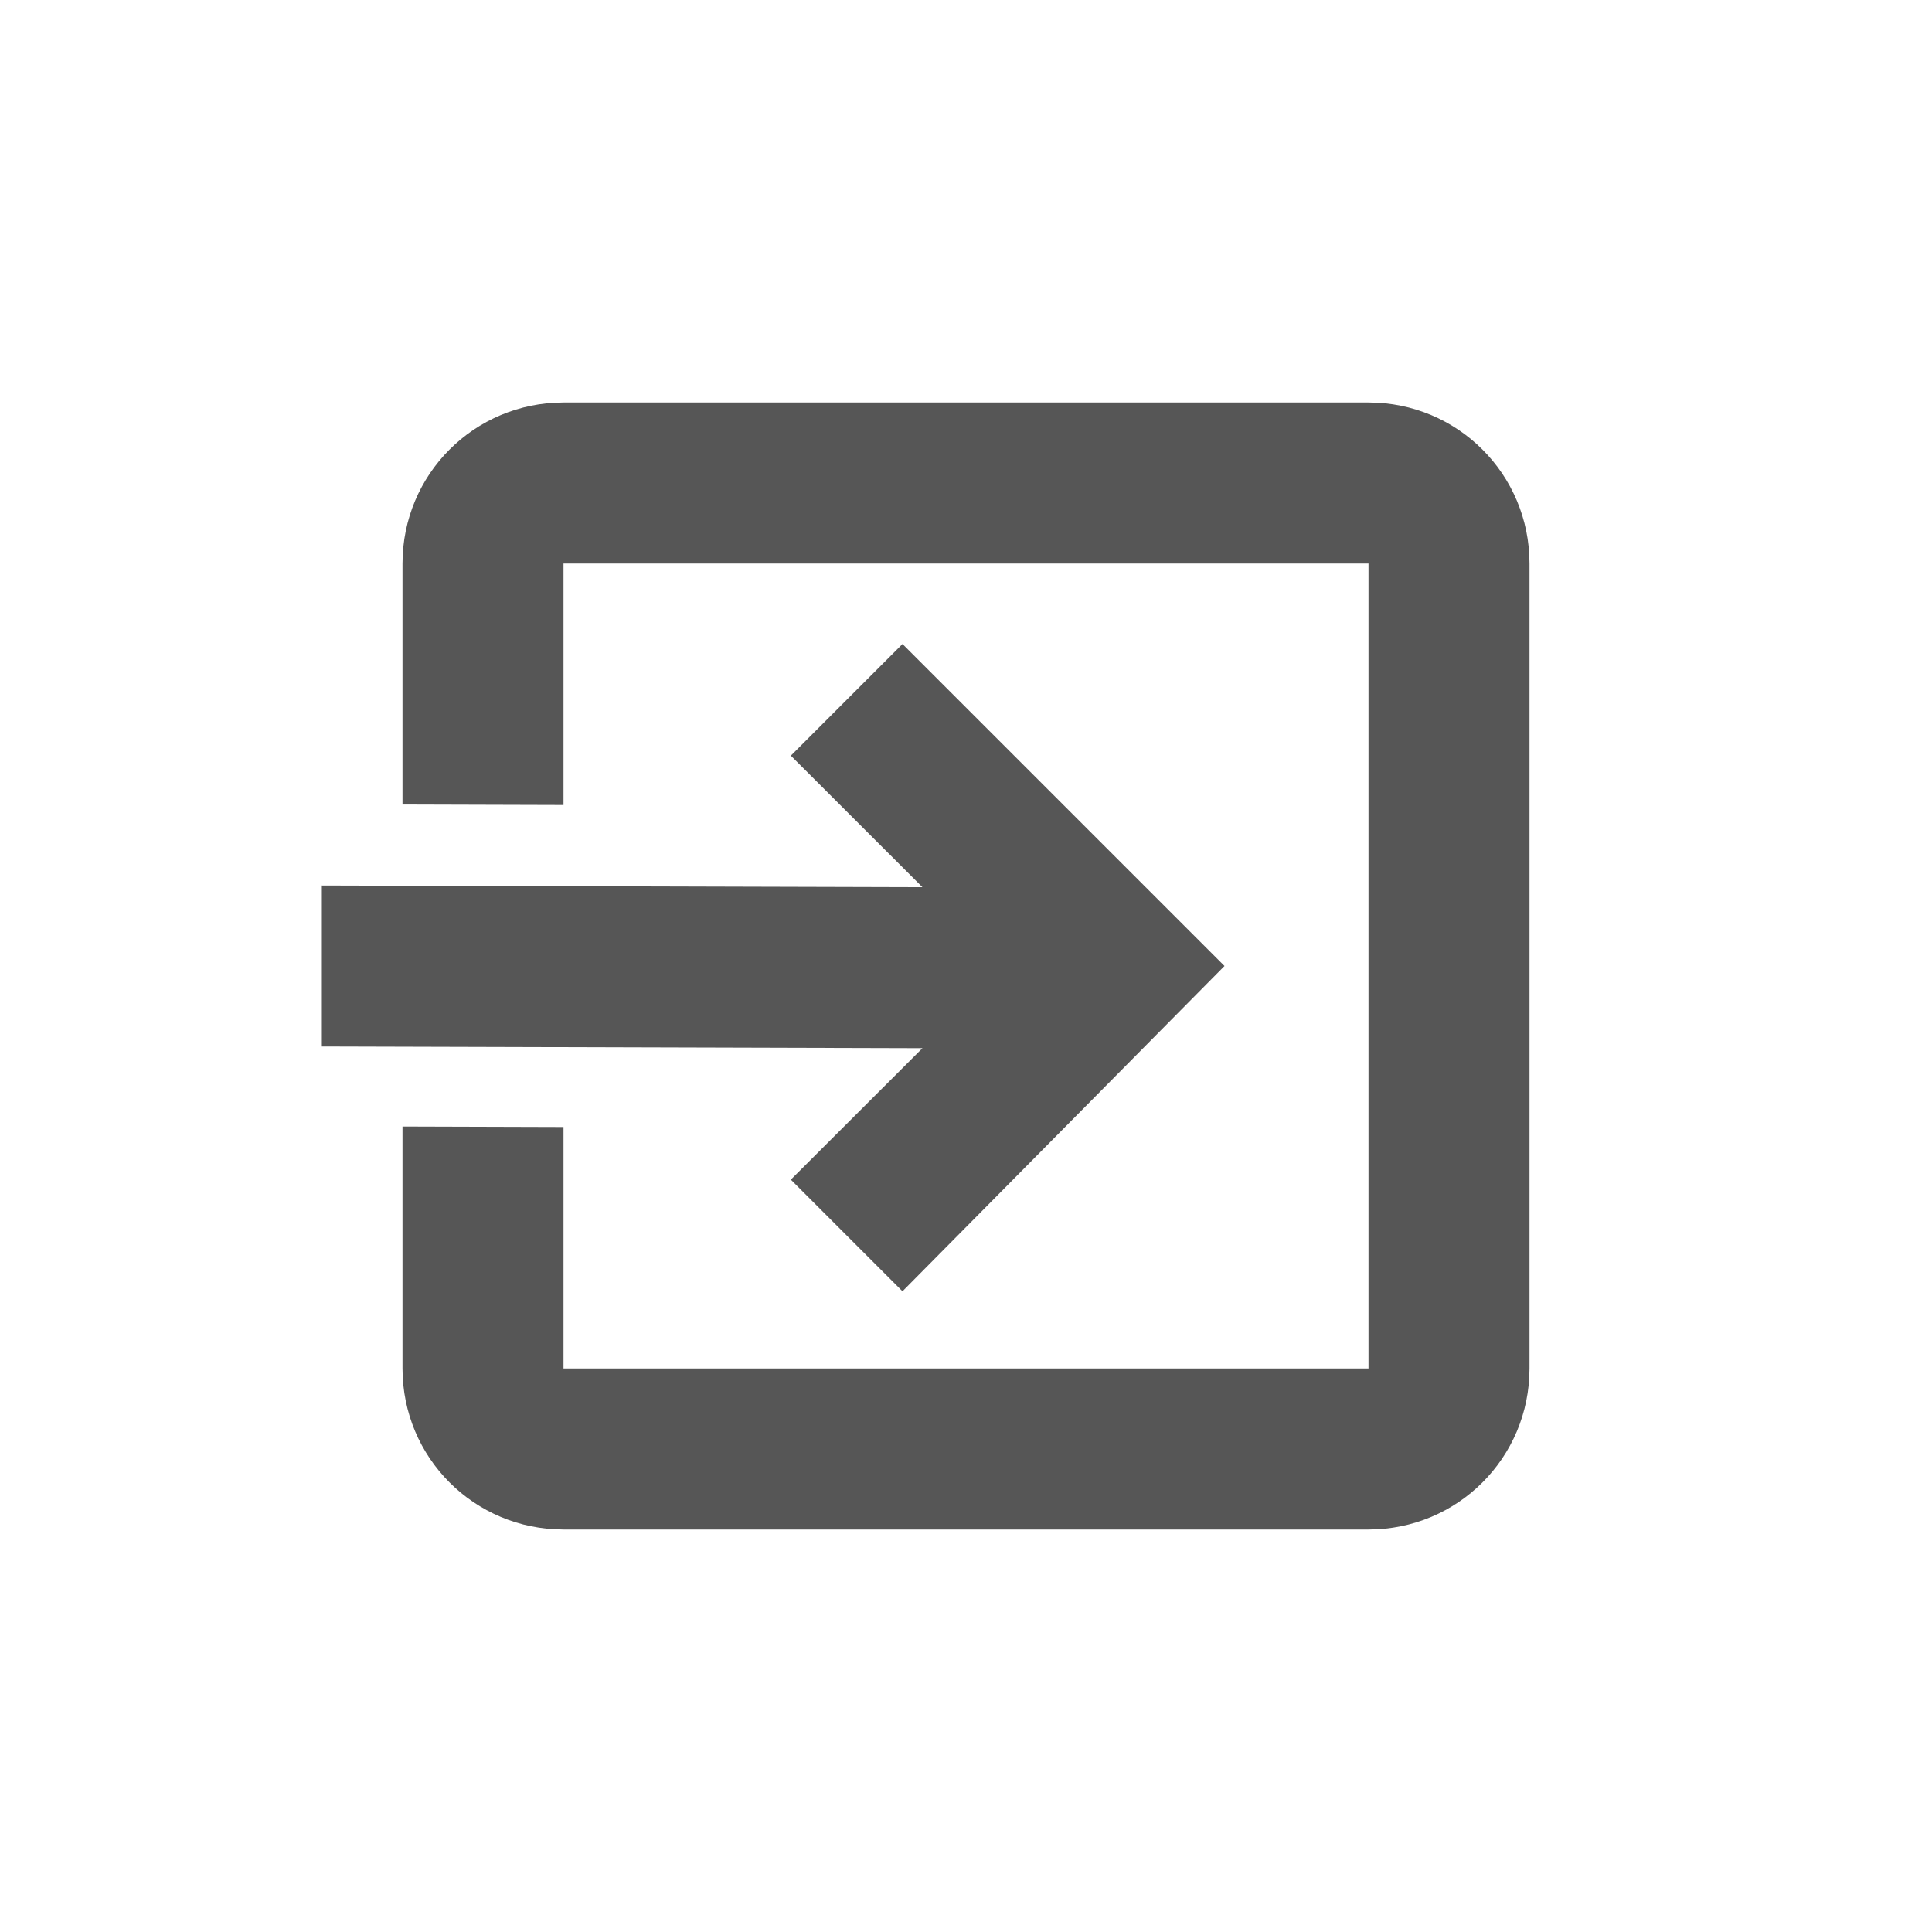
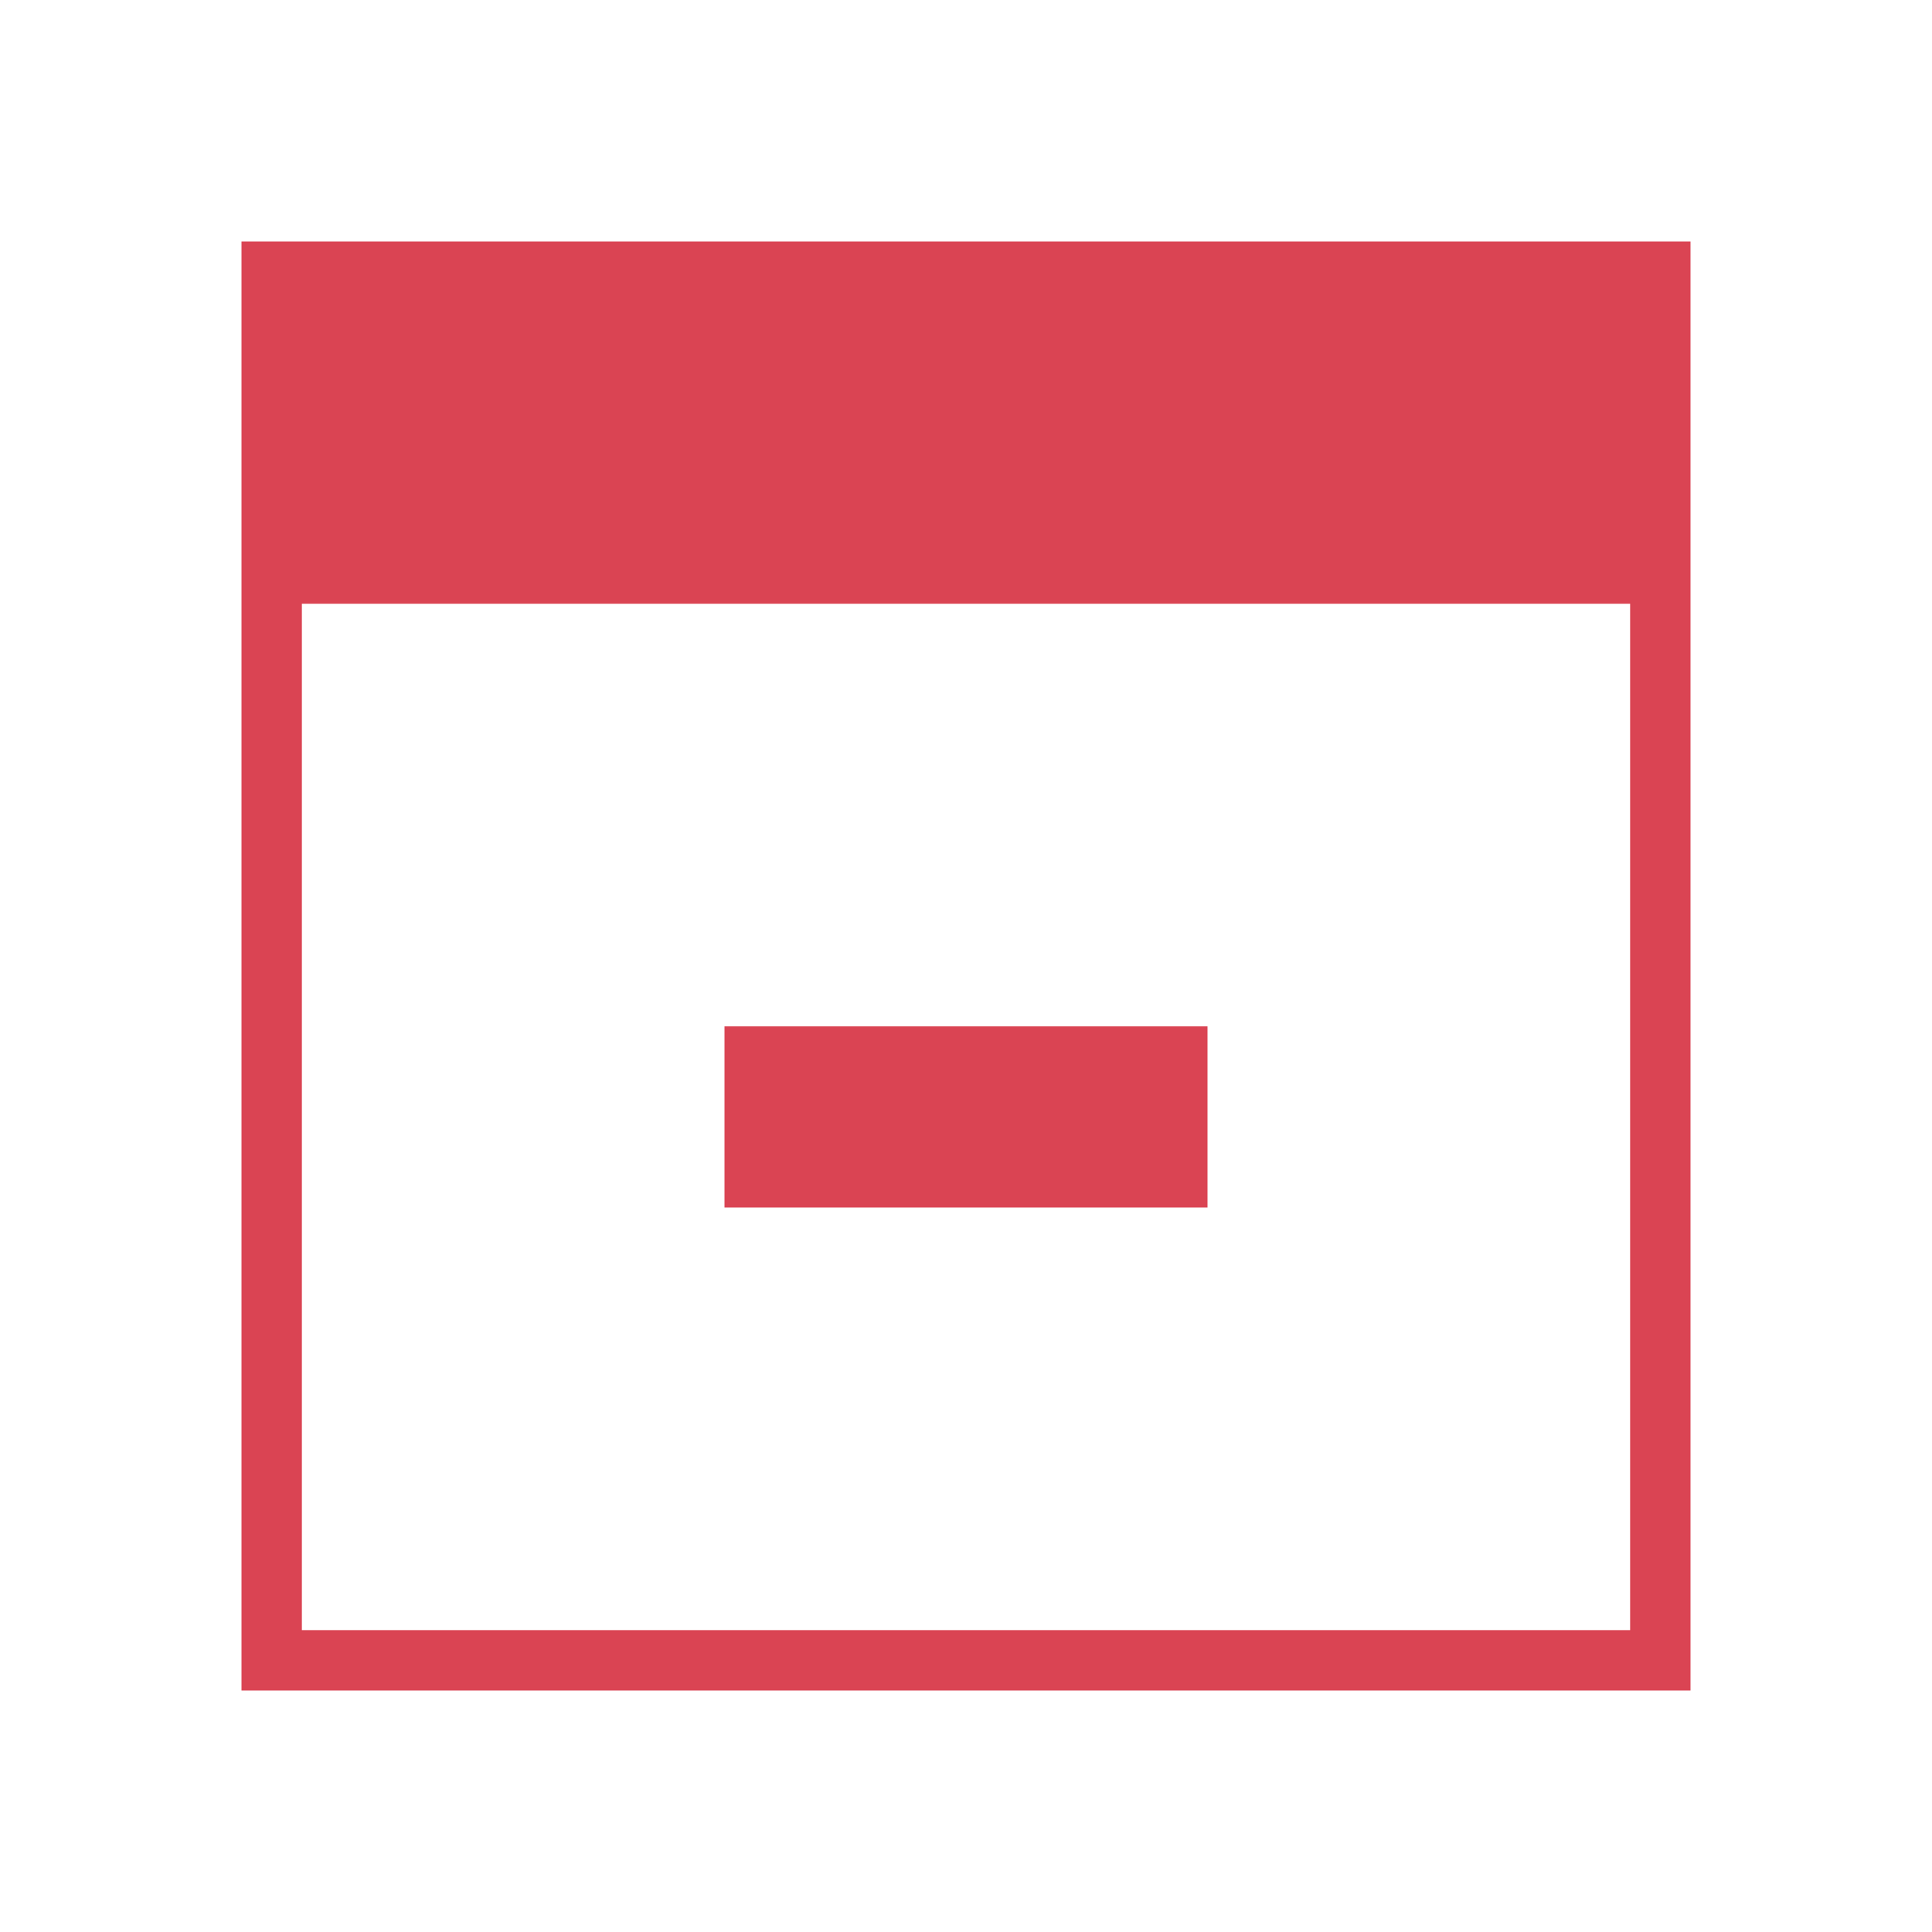
- <svg xmlns="http://www.w3.org/2000/svg" width="24" height="24" viewBox="0 0 24 24">
-   <defs>
-     <style id="current-color-scheme" type="text/css">
-    .ColorScheme-Text { color:#565656; } .ColorScheme-Highlight { color:#5294e2; }
-   </style>
+ <svg xmlns="http://www.w3.org/2000/svg" viewBox="0 0 32 32">
+   <defs id="defs3051">
+     <style type="text/css" id="current-color-scheme">
+             .ColorScheme-NegativeText {
+                 color:#da4453;
+             }
+         </style>
  </defs>
-   <path style="fill:currentColor" class="ColorScheme-Text" d="M 3 1 C 1.892 1 1 1.892 1 3 L 1 5.994 L 3 6 L 3 3 L 13 3 L 13 13 L 3 13 L 3 10 L 1 9.994 L 1 13 C 1 14.108 1.892 15 3 15 L 13 15 C 14.108 15 15 14.108 15 13 L 15 3 C 15 1.892 14.108 1 13 1 L 3 1 z M 7.211 4 L 5.824 5.387 L 7.459 7.021 L -0.002 7 L -0.002 9 L 7.459 9.021 L 5.824 10.654 L 7.211 12.041 L 11.211 8 L 7.211 4 z" transform="translate(4 4)" />
+   <g style="fill:currentColor;fill-opacity:1;stroke:none" class="ColorScheme-NegativeText">
+     <path d="M4 4v24h24V4zm1 6h22v17H5z" />
+     <path d="M12 17h8v3h-8z" />
+   </g>
</svg>
